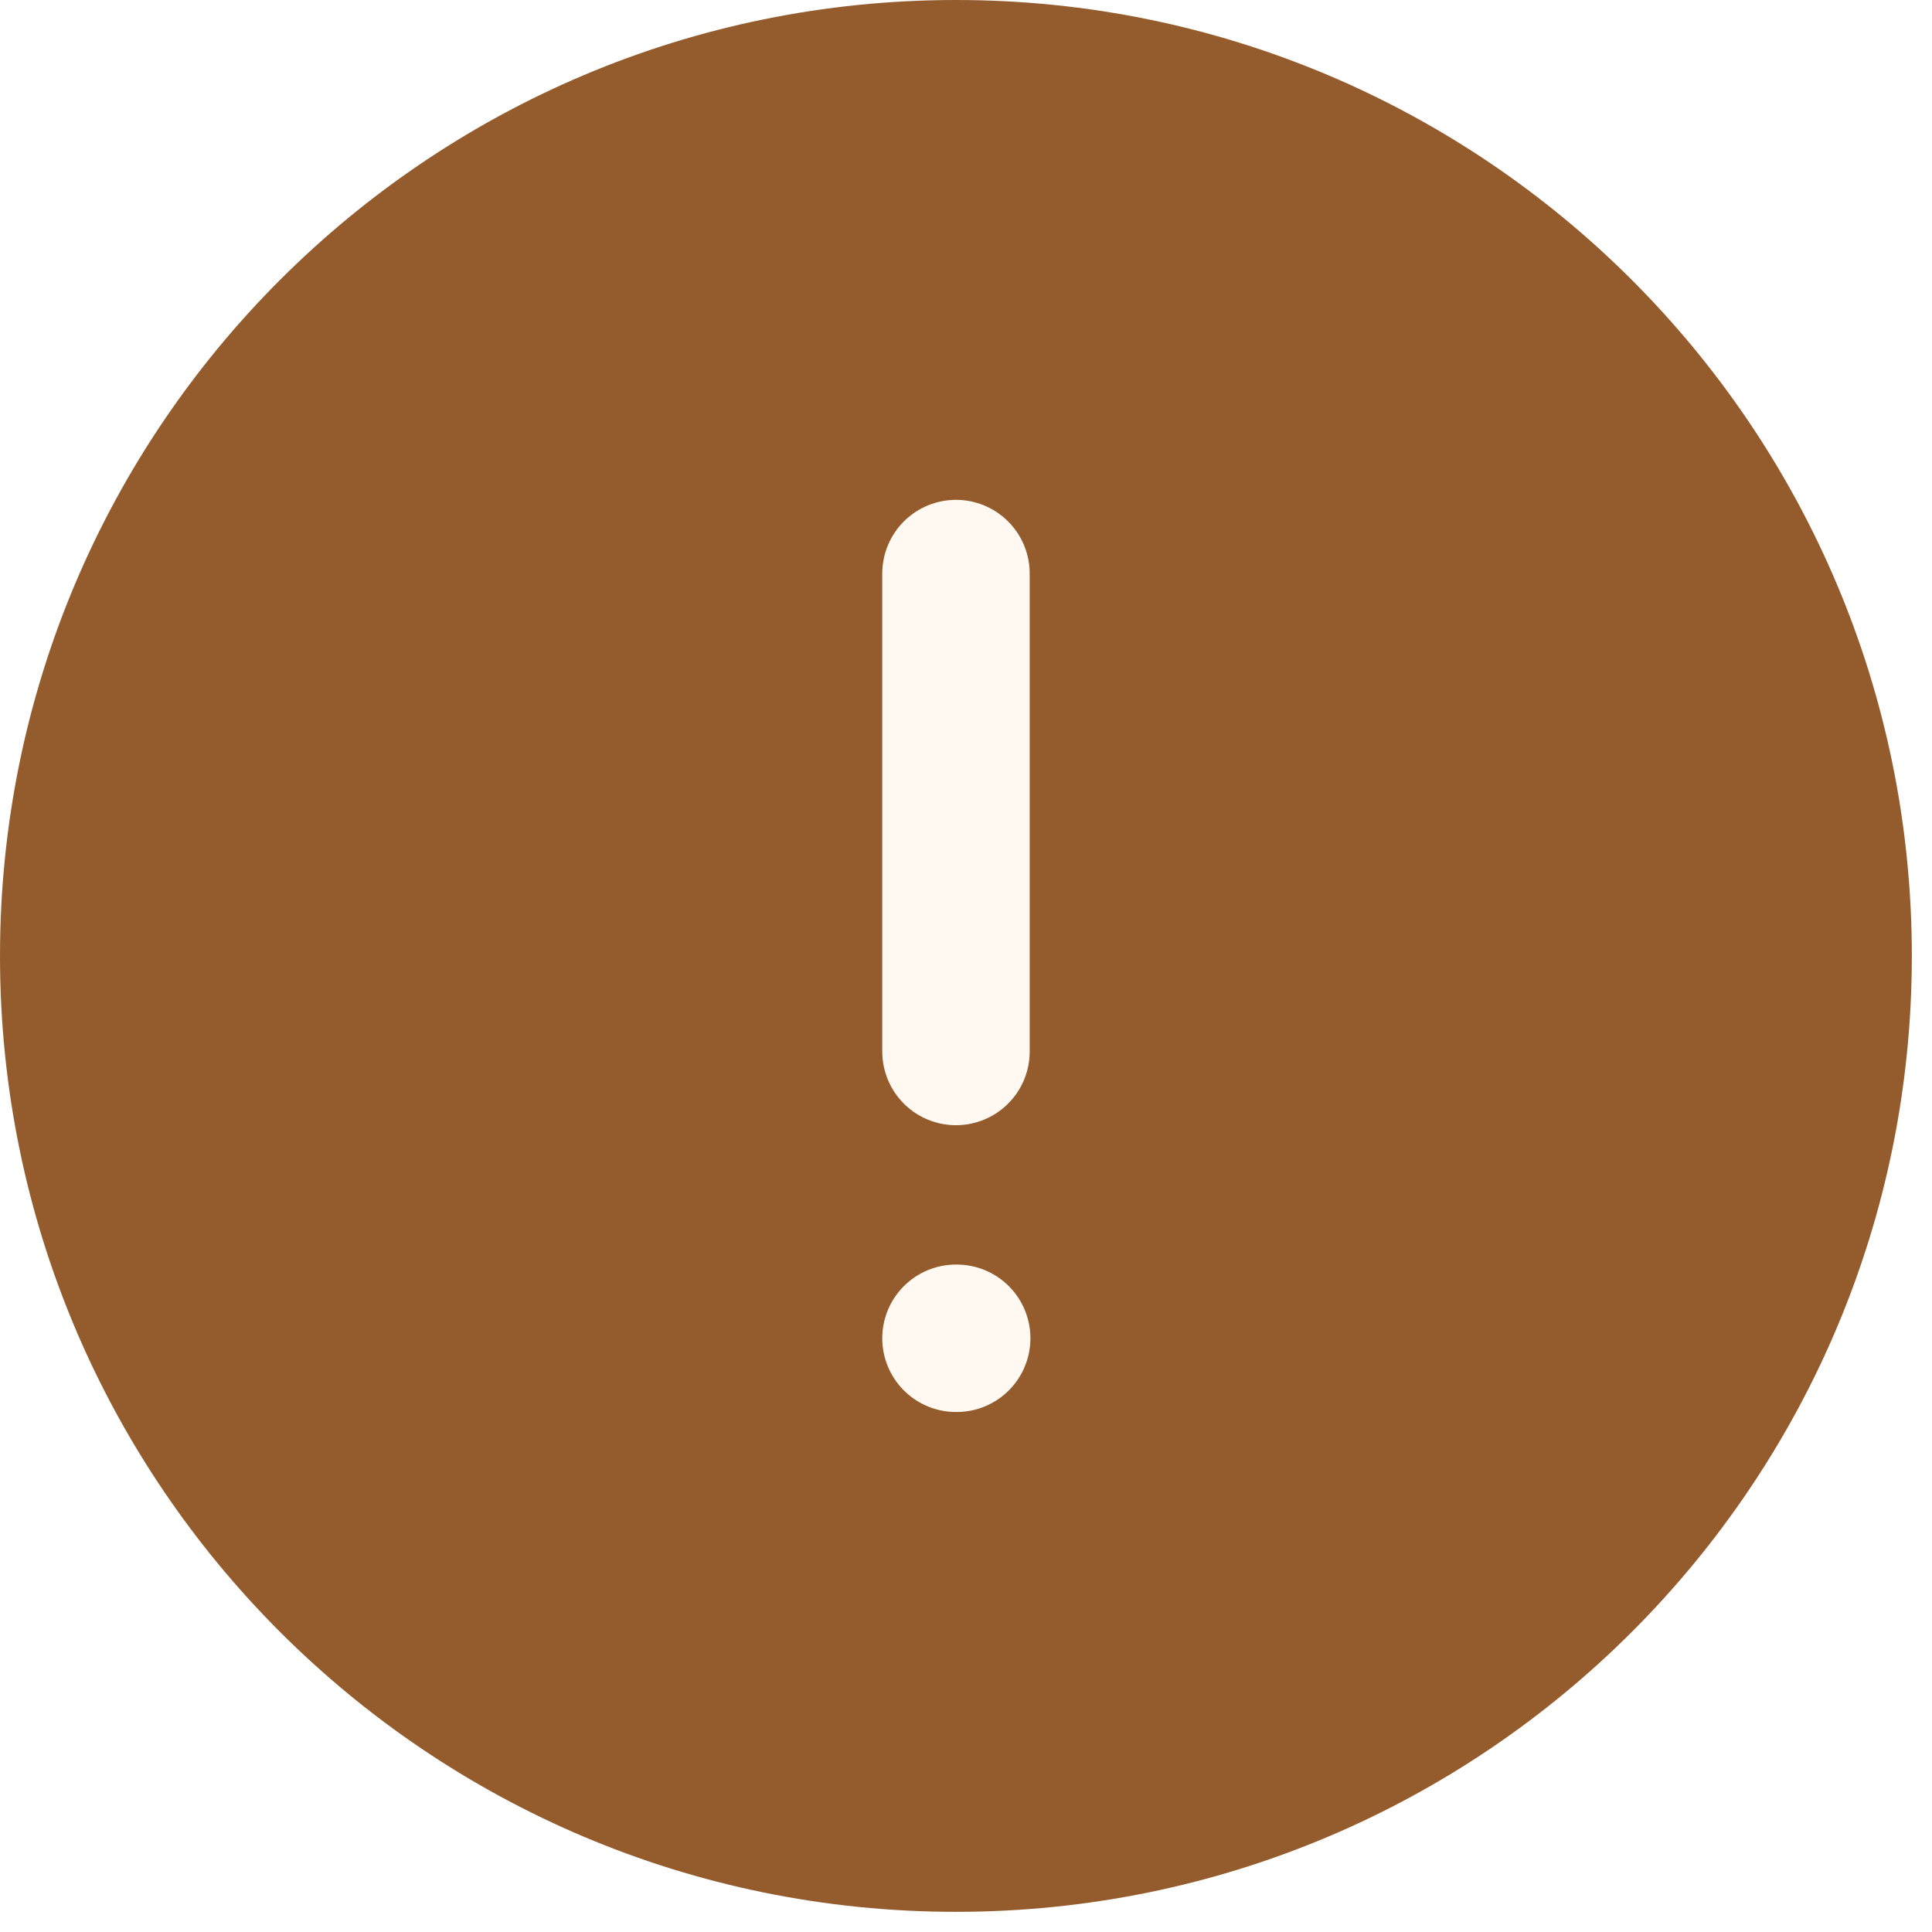
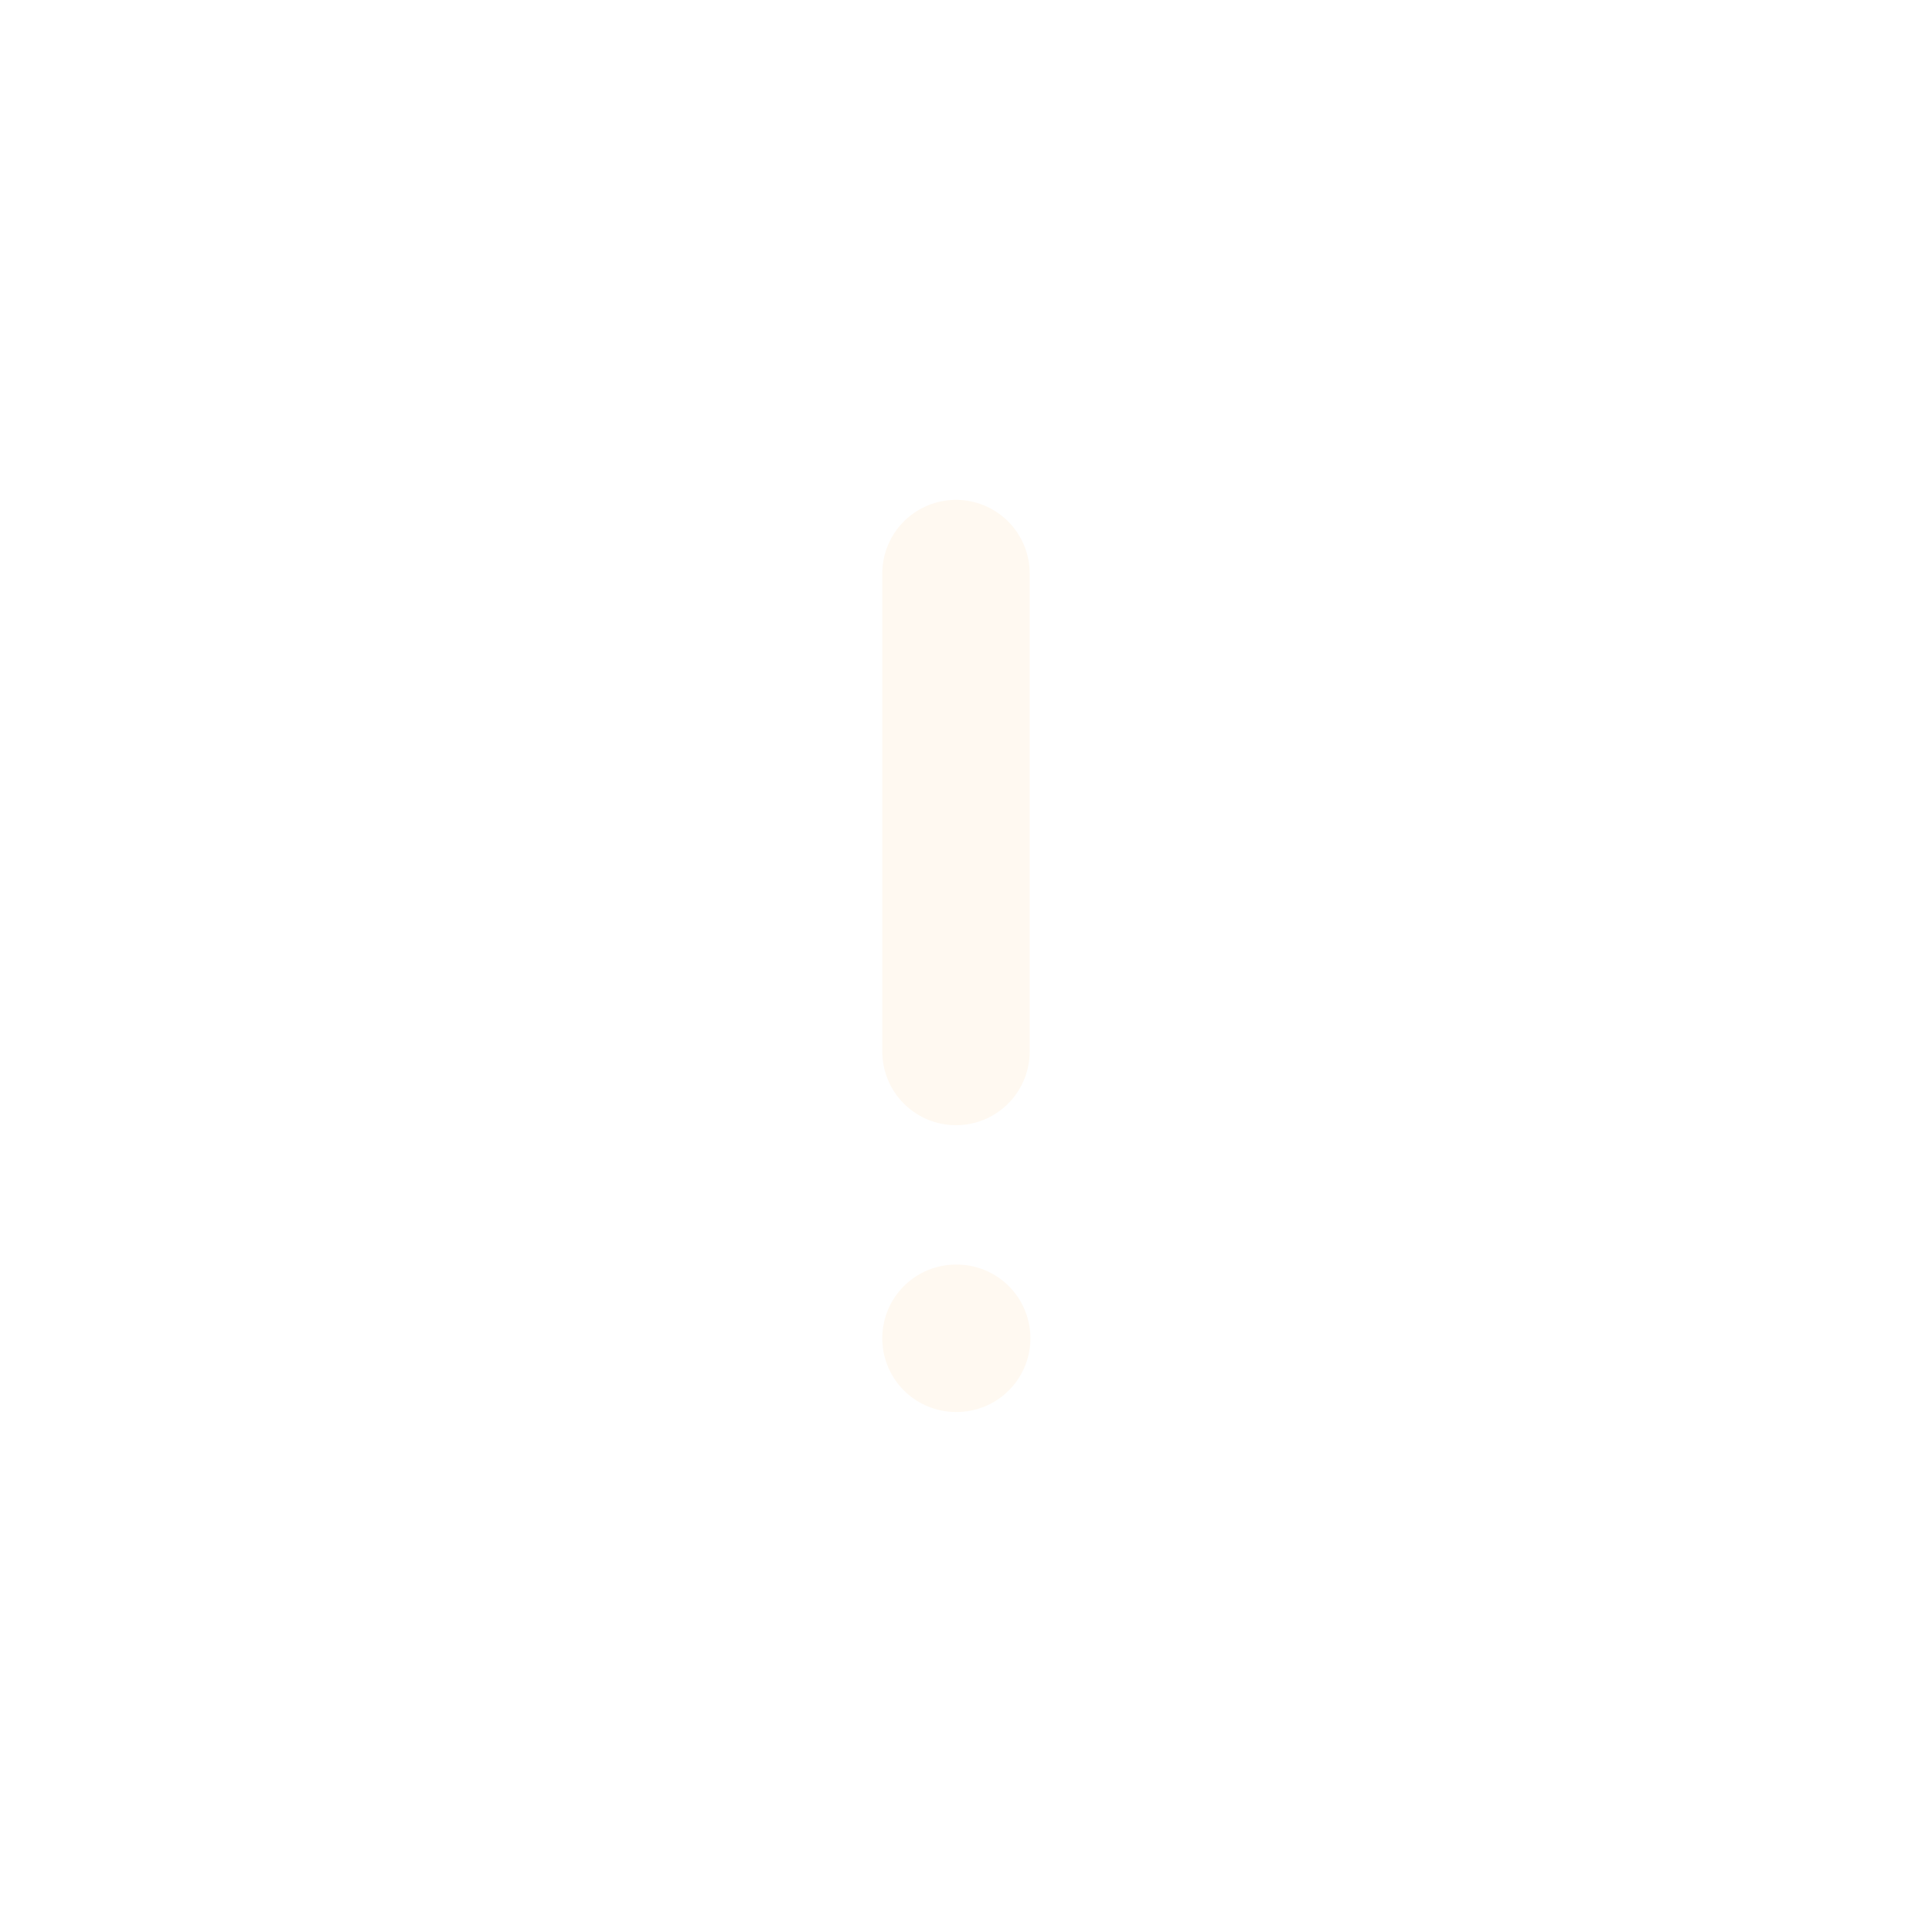
<svg xmlns="http://www.w3.org/2000/svg" width="16" height="16" viewBox="0 0 16 16" fill="none">
-   <path d="M7.917 0C12.289 0 15.833 3.544 15.833 7.917C15.833 12.289 12.289 15.833 7.917 15.833C3.544 15.833 0 12.289 0 7.917C0 3.544 3.544 0 7.917 0Z" fill="#945C2D" />
+   <path d="M7.917 0C12.289 0 15.833 3.544 15.833 7.917C15.833 12.289 12.289 15.833 7.917 15.833C3.544 15.833 0 12.289 0 7.917C0 3.544 3.544 0 7.917 0Z" />
  <path d="M7.917 11.083H7.923M7.917 4.75V6.729V8.708" stroke="#FFF9F1" stroke-width="1.221" stroke-miterlimit="10" stroke-linecap="round" stroke-linejoin="round" />
</svg>
